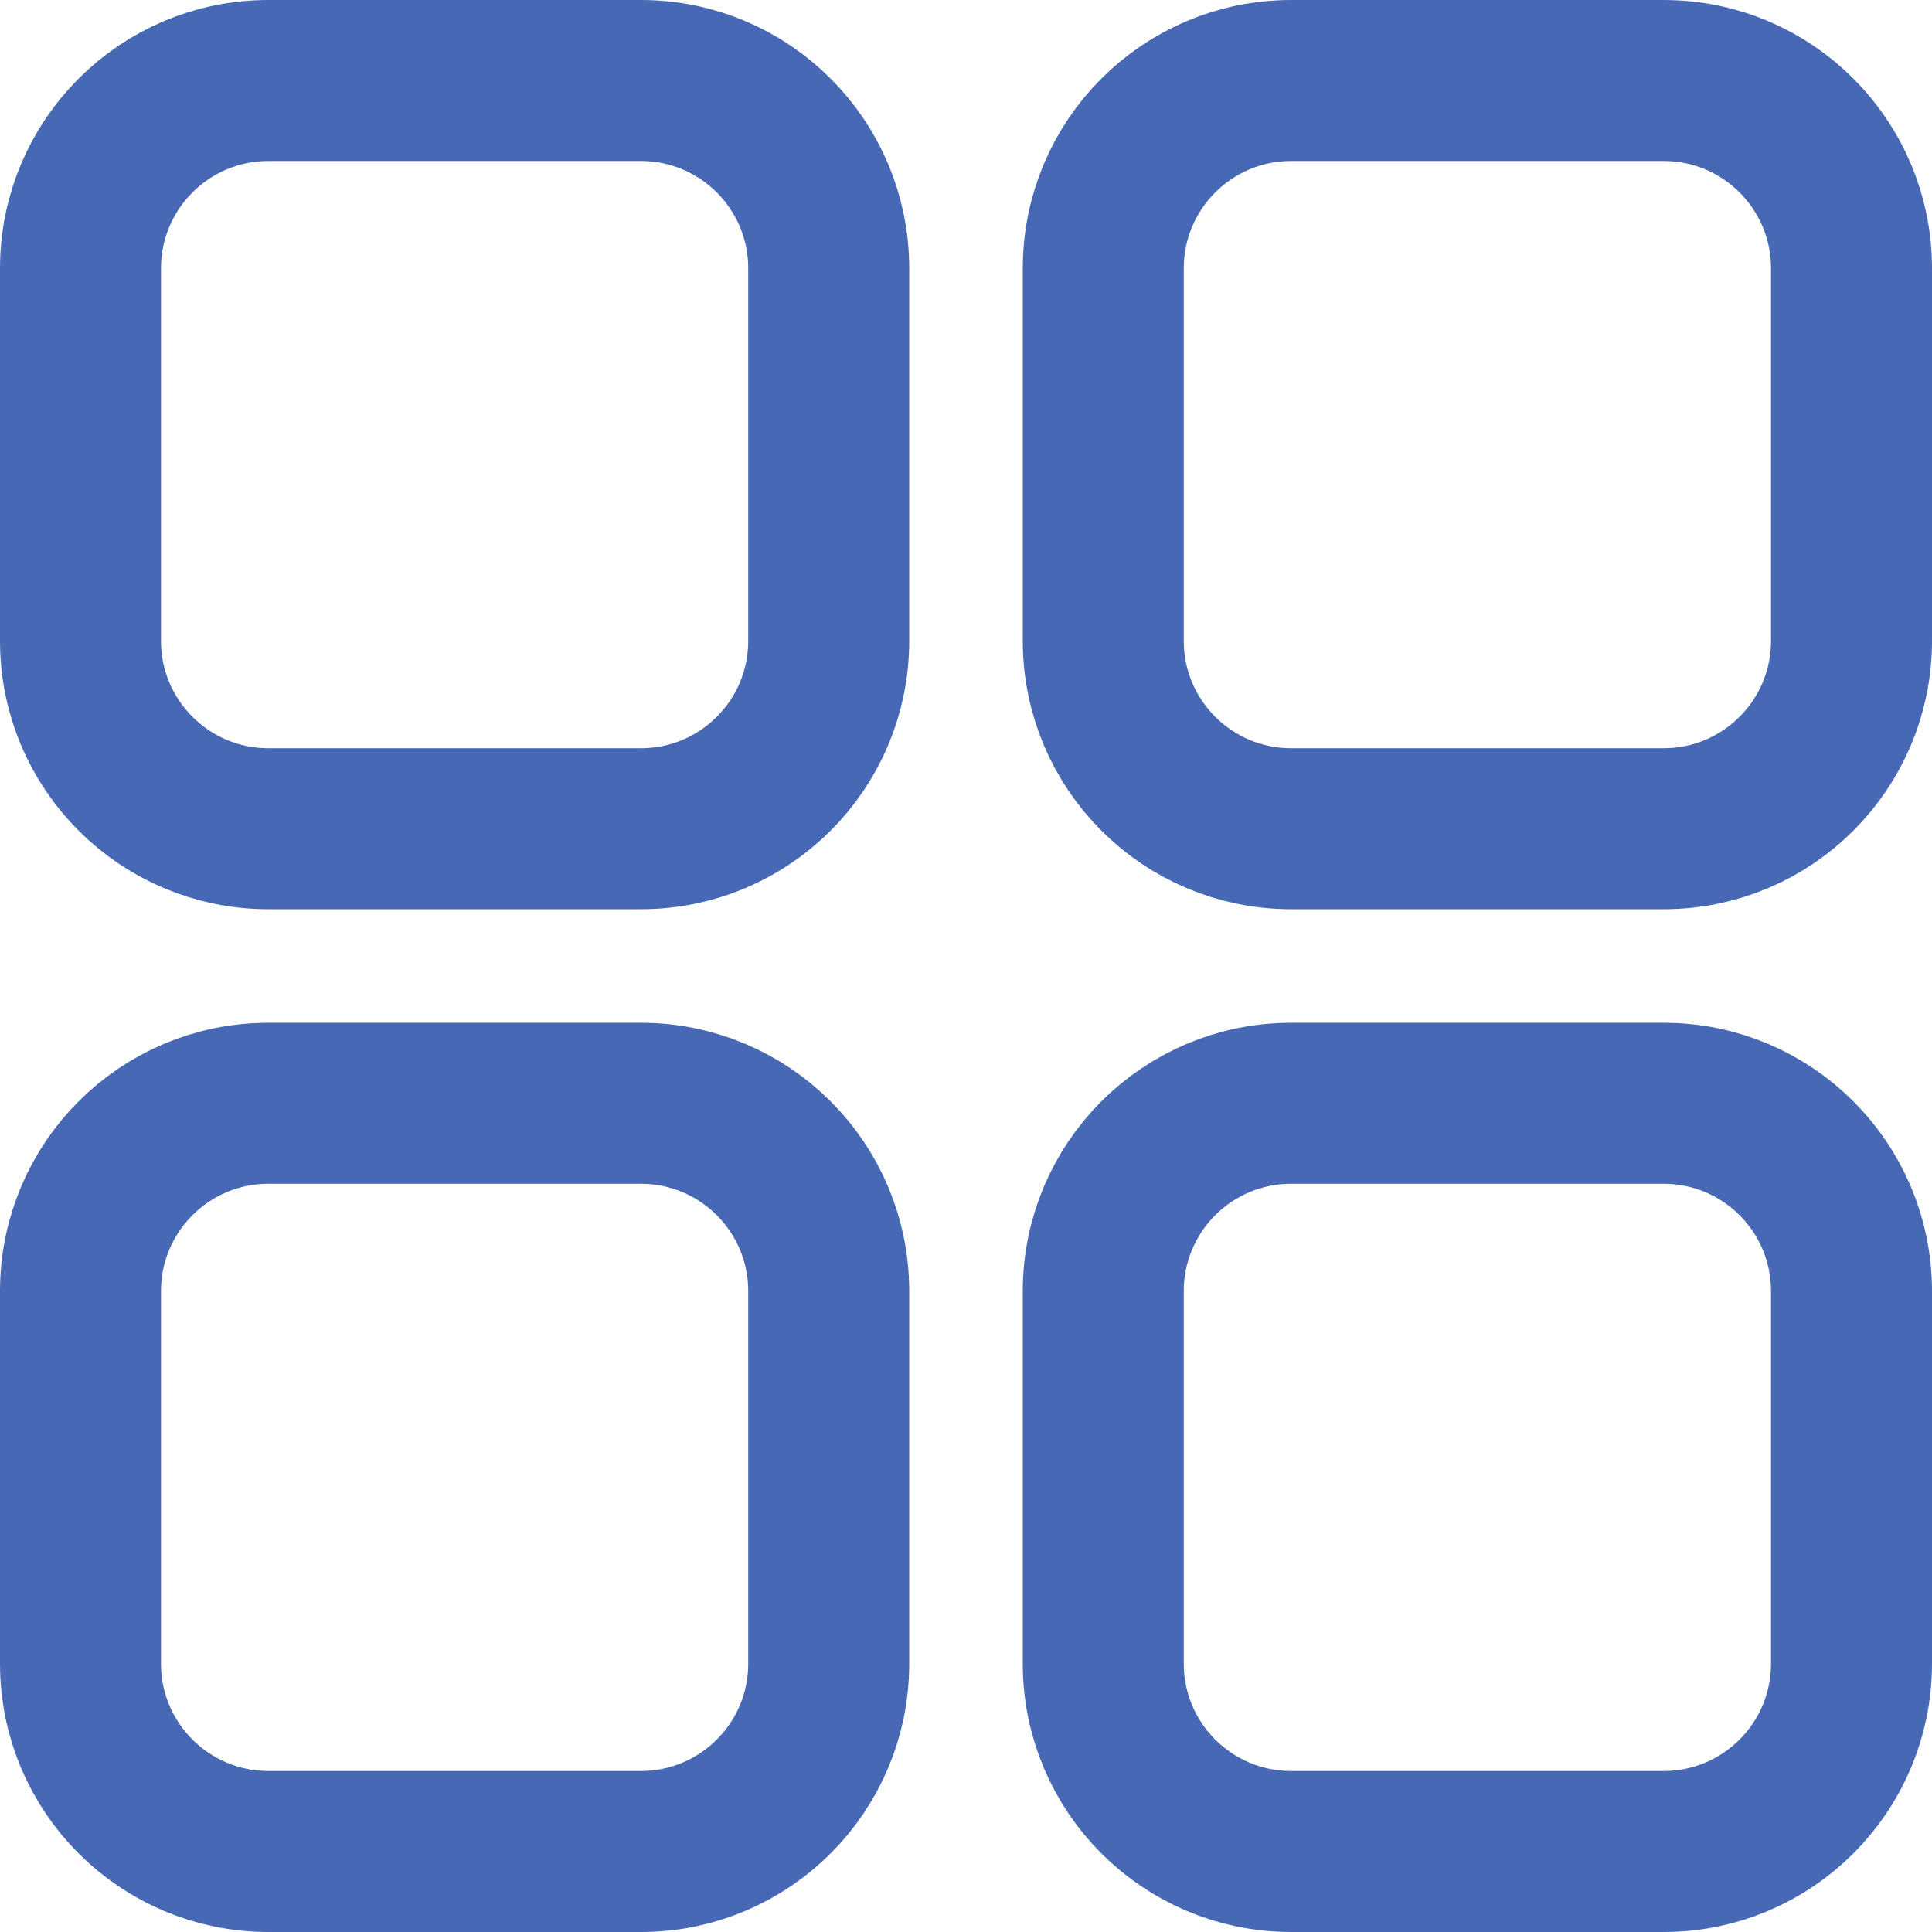
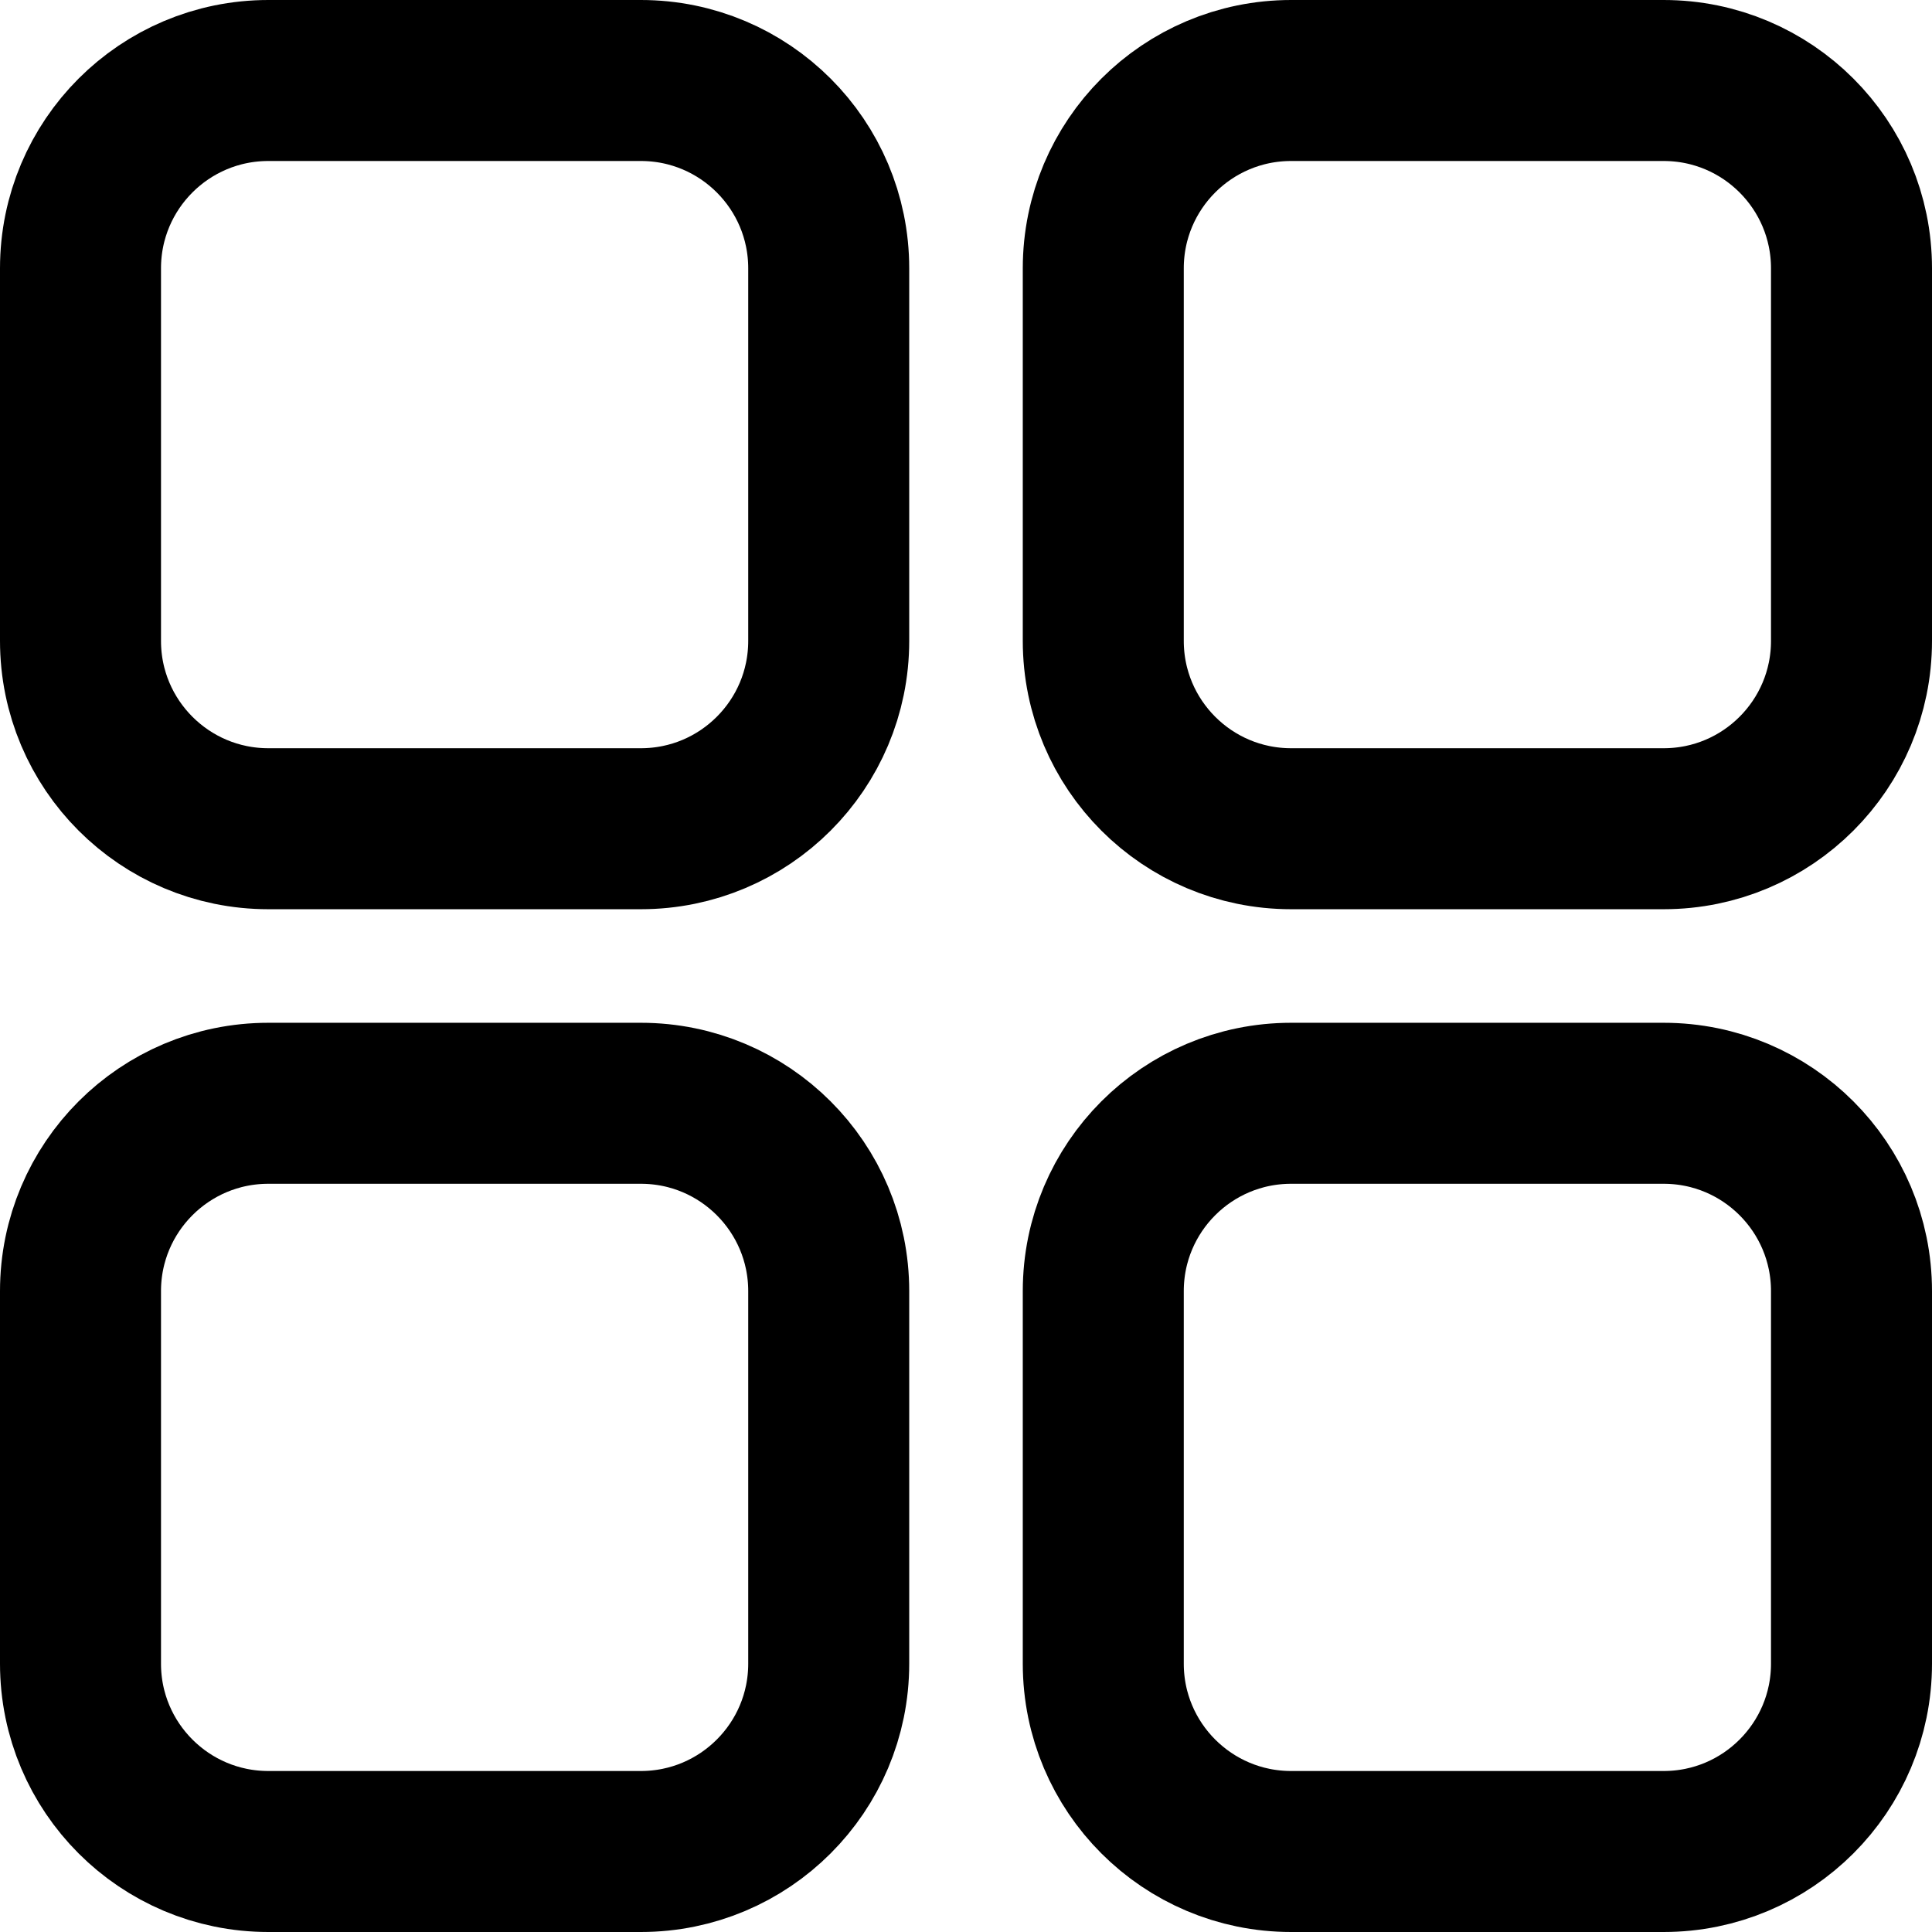
<svg xmlns="http://www.w3.org/2000/svg" width="18" height="18" viewBox="0 0 18 18" fill="none">
-   <rect x="0.75" y="0.75" width="6.971" height="6.971" rx="1.75" stroke="#4768B4" stroke-width="1.5" />
-   <rect x="10.279" y="0.75" width="6.971" height="6.971" rx="1.75" stroke="#4768B4" stroke-width="1.5" />
-   <rect x="10.279" y="10.279" width="6.971" height="6.971" rx="1.75" stroke="#4768B4" stroke-width="1.5" />
-   <rect x="0.75" y="10.279" width="6.971" height="6.971" rx="1.75" stroke="#4768B4" stroke-width="1.5" />
+   <rect x="0.75" y="0.75" width="6.971" height="6.971" rx="1.75" stroke="black" stroke-width="1.5" />
+   <rect x="10.279" y="0.75" width="6.971" height="6.971" rx="1.75" stroke="black" stroke-width="1.5" />
+   <rect x="10.279" y="10.279" width="6.971" height="6.971" rx="1.75" stroke="black" stroke-width="1.5" />
+   <rect x="0.75" y="10.279" width="6.971" height="6.971" rx="1.75" stroke="black" stroke-width="1.5" />
</svg>
